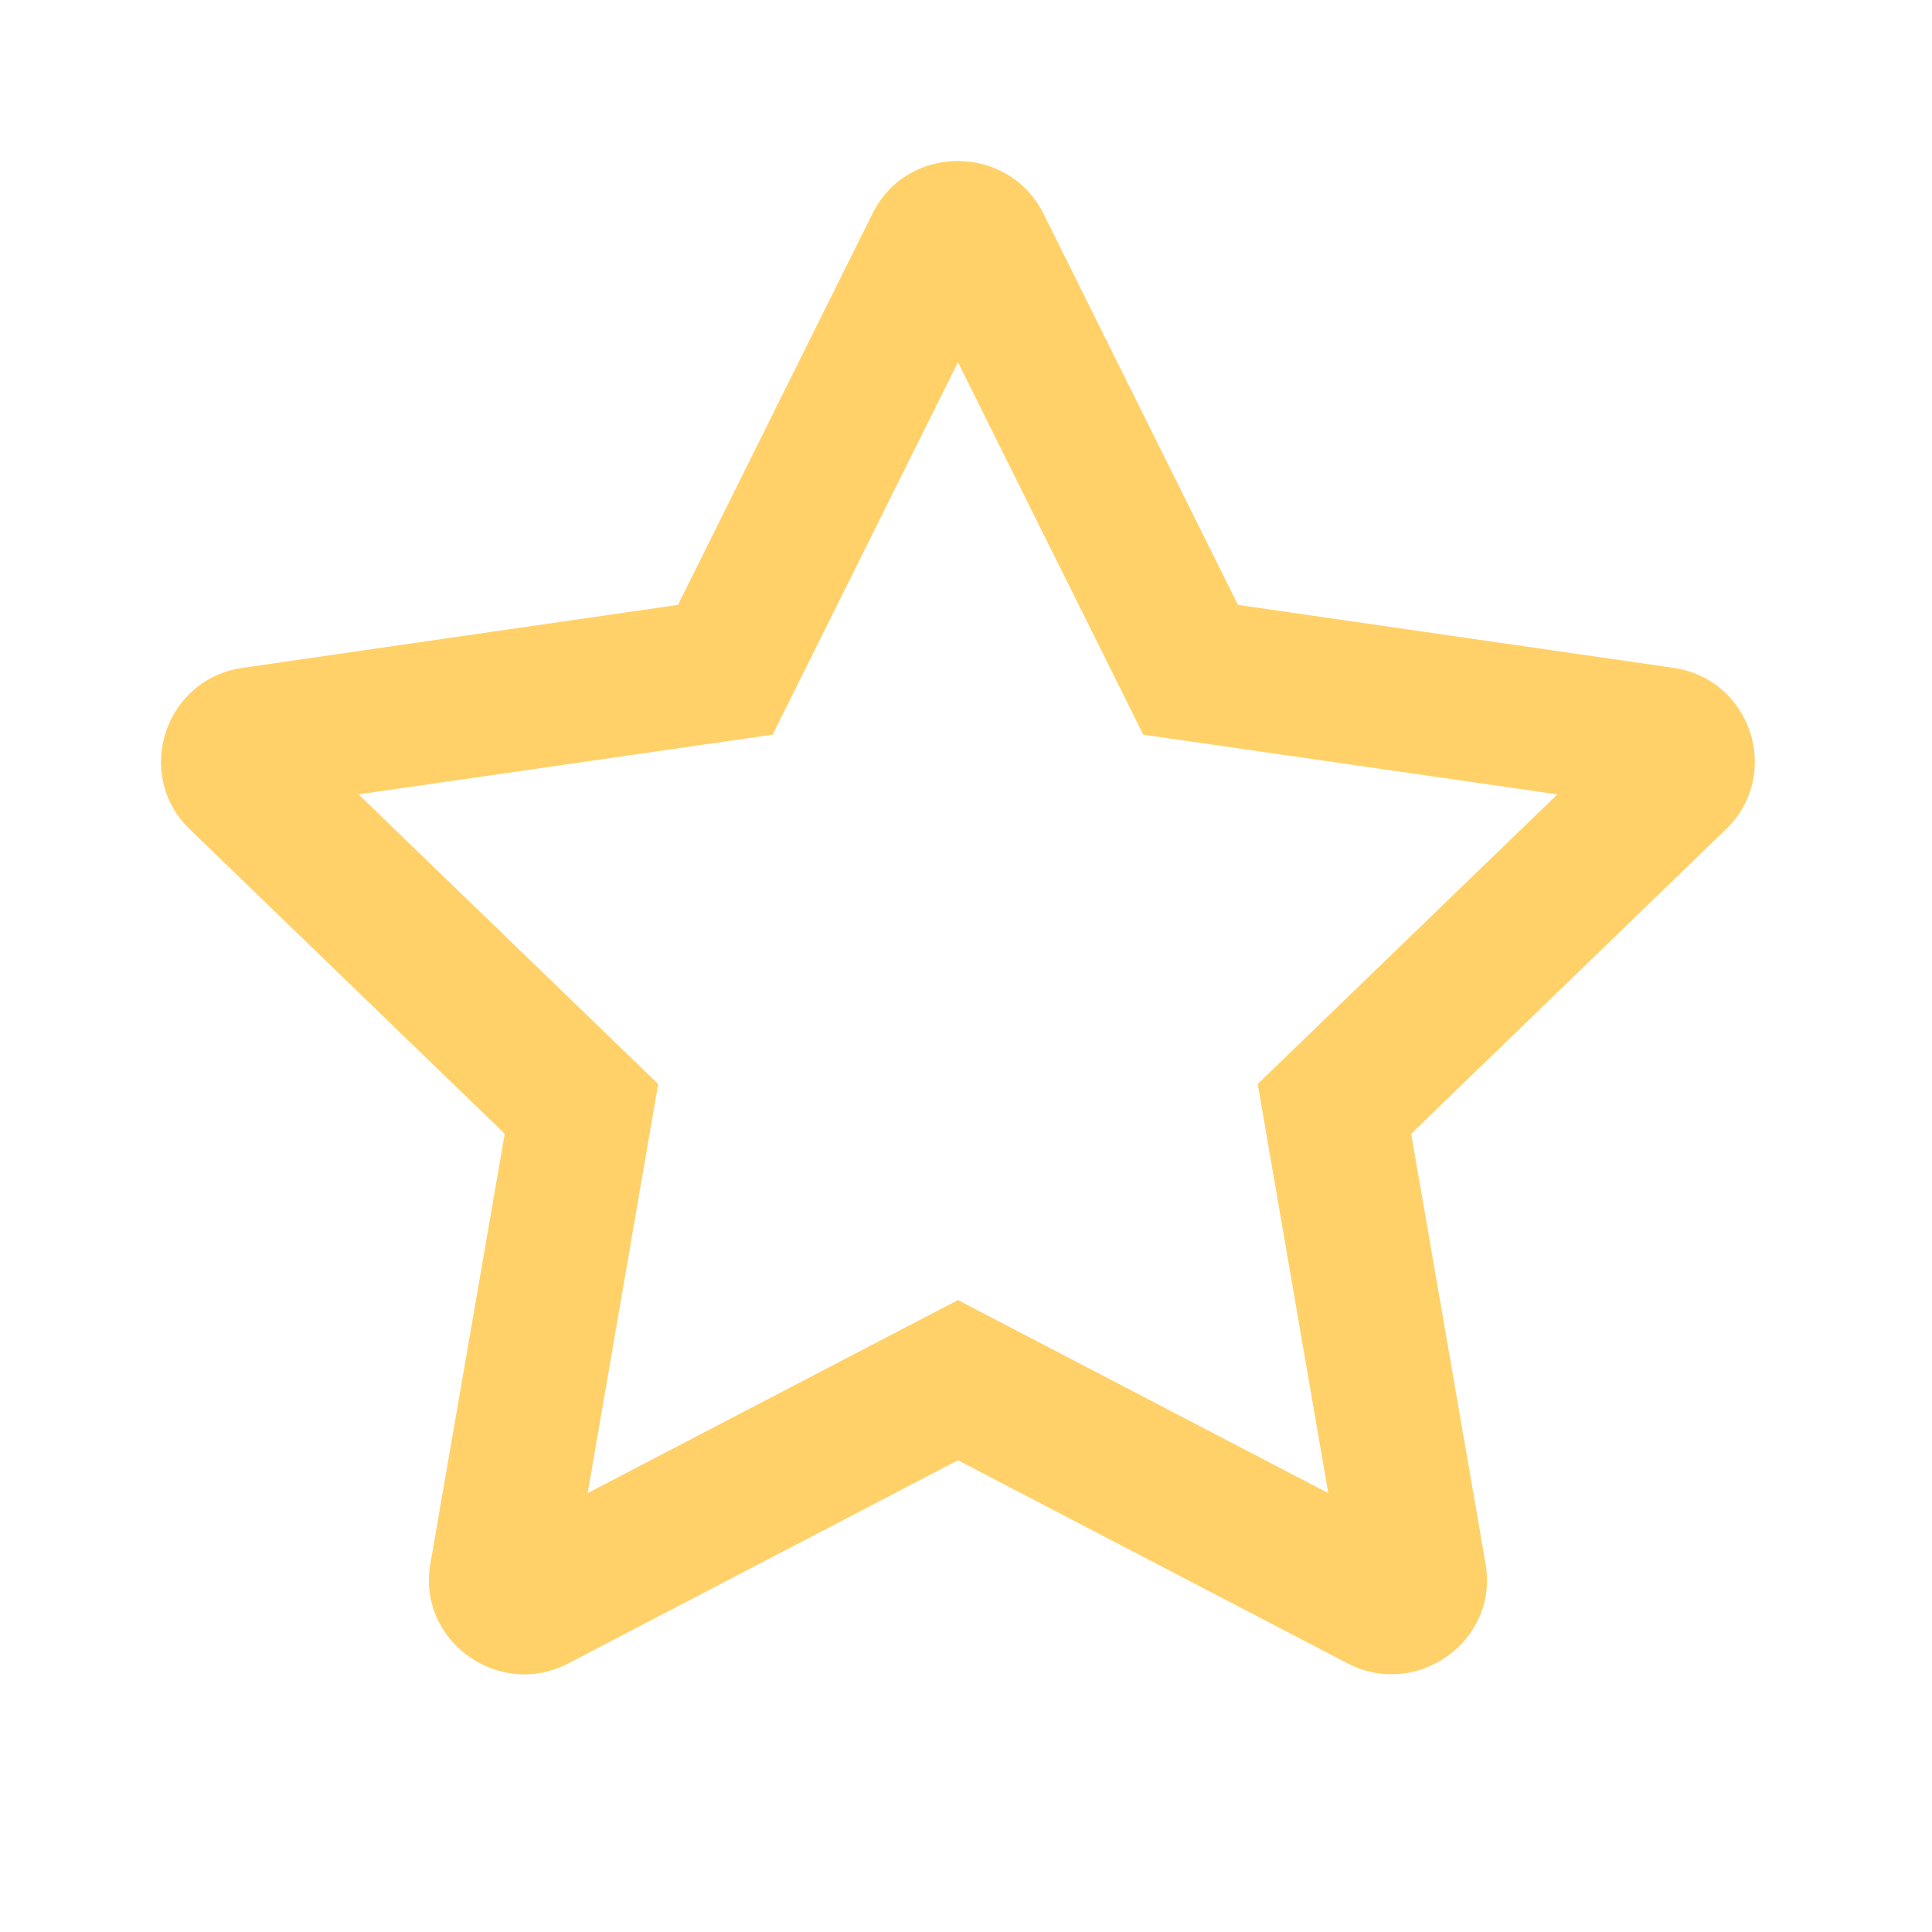
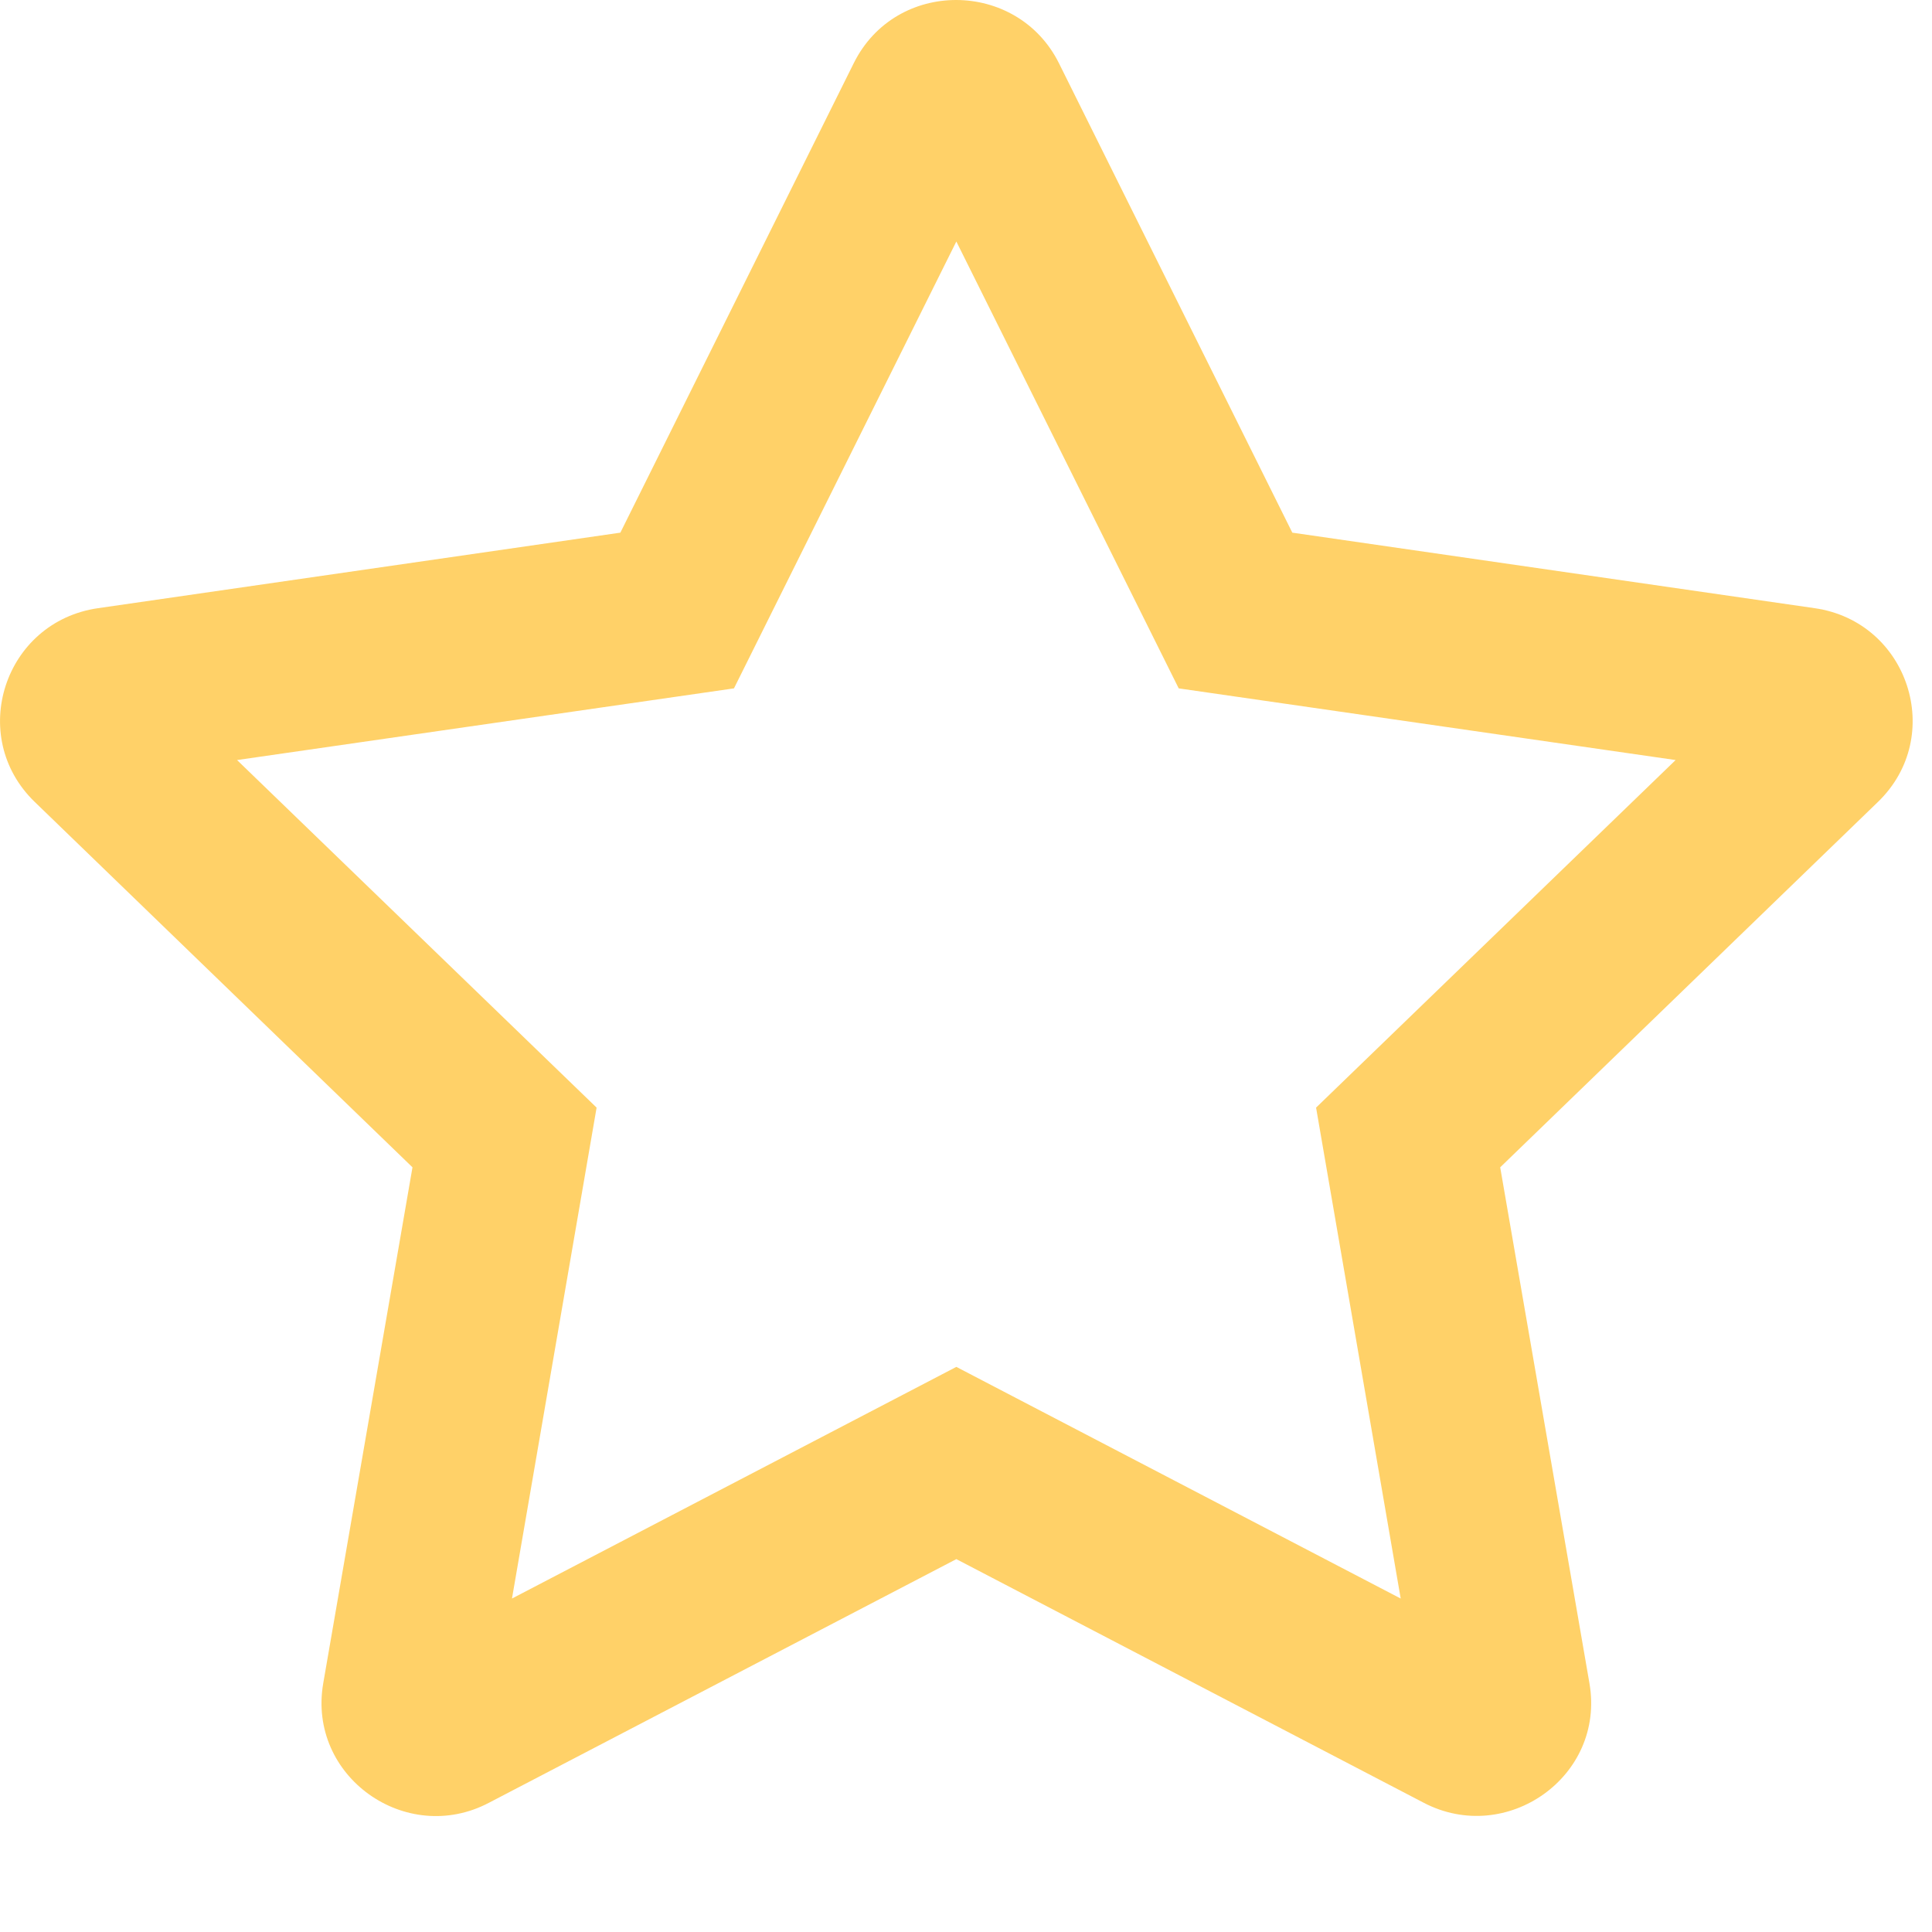
- <svg xmlns="http://www.w3.org/2000/svg" width="12" height="12" viewBox="0 0 12 12" fill="none">
-   <path d="M10.393 4.148L7.689 3.757L6.481 1.327C6.265 0.894 5.637 0.888 5.419 1.327L4.211 3.757L1.507 4.148C1.022 4.218 0.828 4.811 1.179 5.151L3.135 7.042L2.673 9.713C2.59 10.195 3.102 10.557 3.531 10.331L5.95 9.07L8.369 10.331C8.798 10.555 9.31 10.195 9.227 9.713L8.765 7.042L10.72 5.151C11.072 4.811 10.878 4.218 10.393 4.148ZM7.812 6.733L8.25 9.274L5.95 8.075L3.65 9.274L4.088 6.733L2.227 4.934L4.799 4.563L5.95 2.25L7.101 4.563L9.673 4.934L7.812 6.733Z" fill="#FFD168" />
+ <svg xmlns="http://www.w3.org/2000/svg" width="10" height="10" viewBox="0 0 10 10" fill="none">
+   <path d="M9.393 3.148L6.689 2.757L5.481 0.327C5.265 -0.106 4.637 -0.112 4.419 0.327L3.211 2.757L0.507 3.148C0.022 3.218 -0.172 3.811 0.18 4.151L2.135 6.042L1.673 8.713C1.59 9.195 2.102 9.557 2.531 9.331L4.95 8.07L7.369 9.331C7.798 9.555 8.31 9.195 8.227 8.713L7.765 6.042L9.72 4.151C10.072 3.811 9.878 3.218 9.393 3.148ZM6.812 5.733L7.25 8.274L4.95 7.075L2.65 8.274L3.088 5.733L1.227 3.934L3.799 3.563L4.95 1.25L6.101 3.563L8.673 3.934L6.812 5.733Z" fill="#FFD168" />
</svg>
